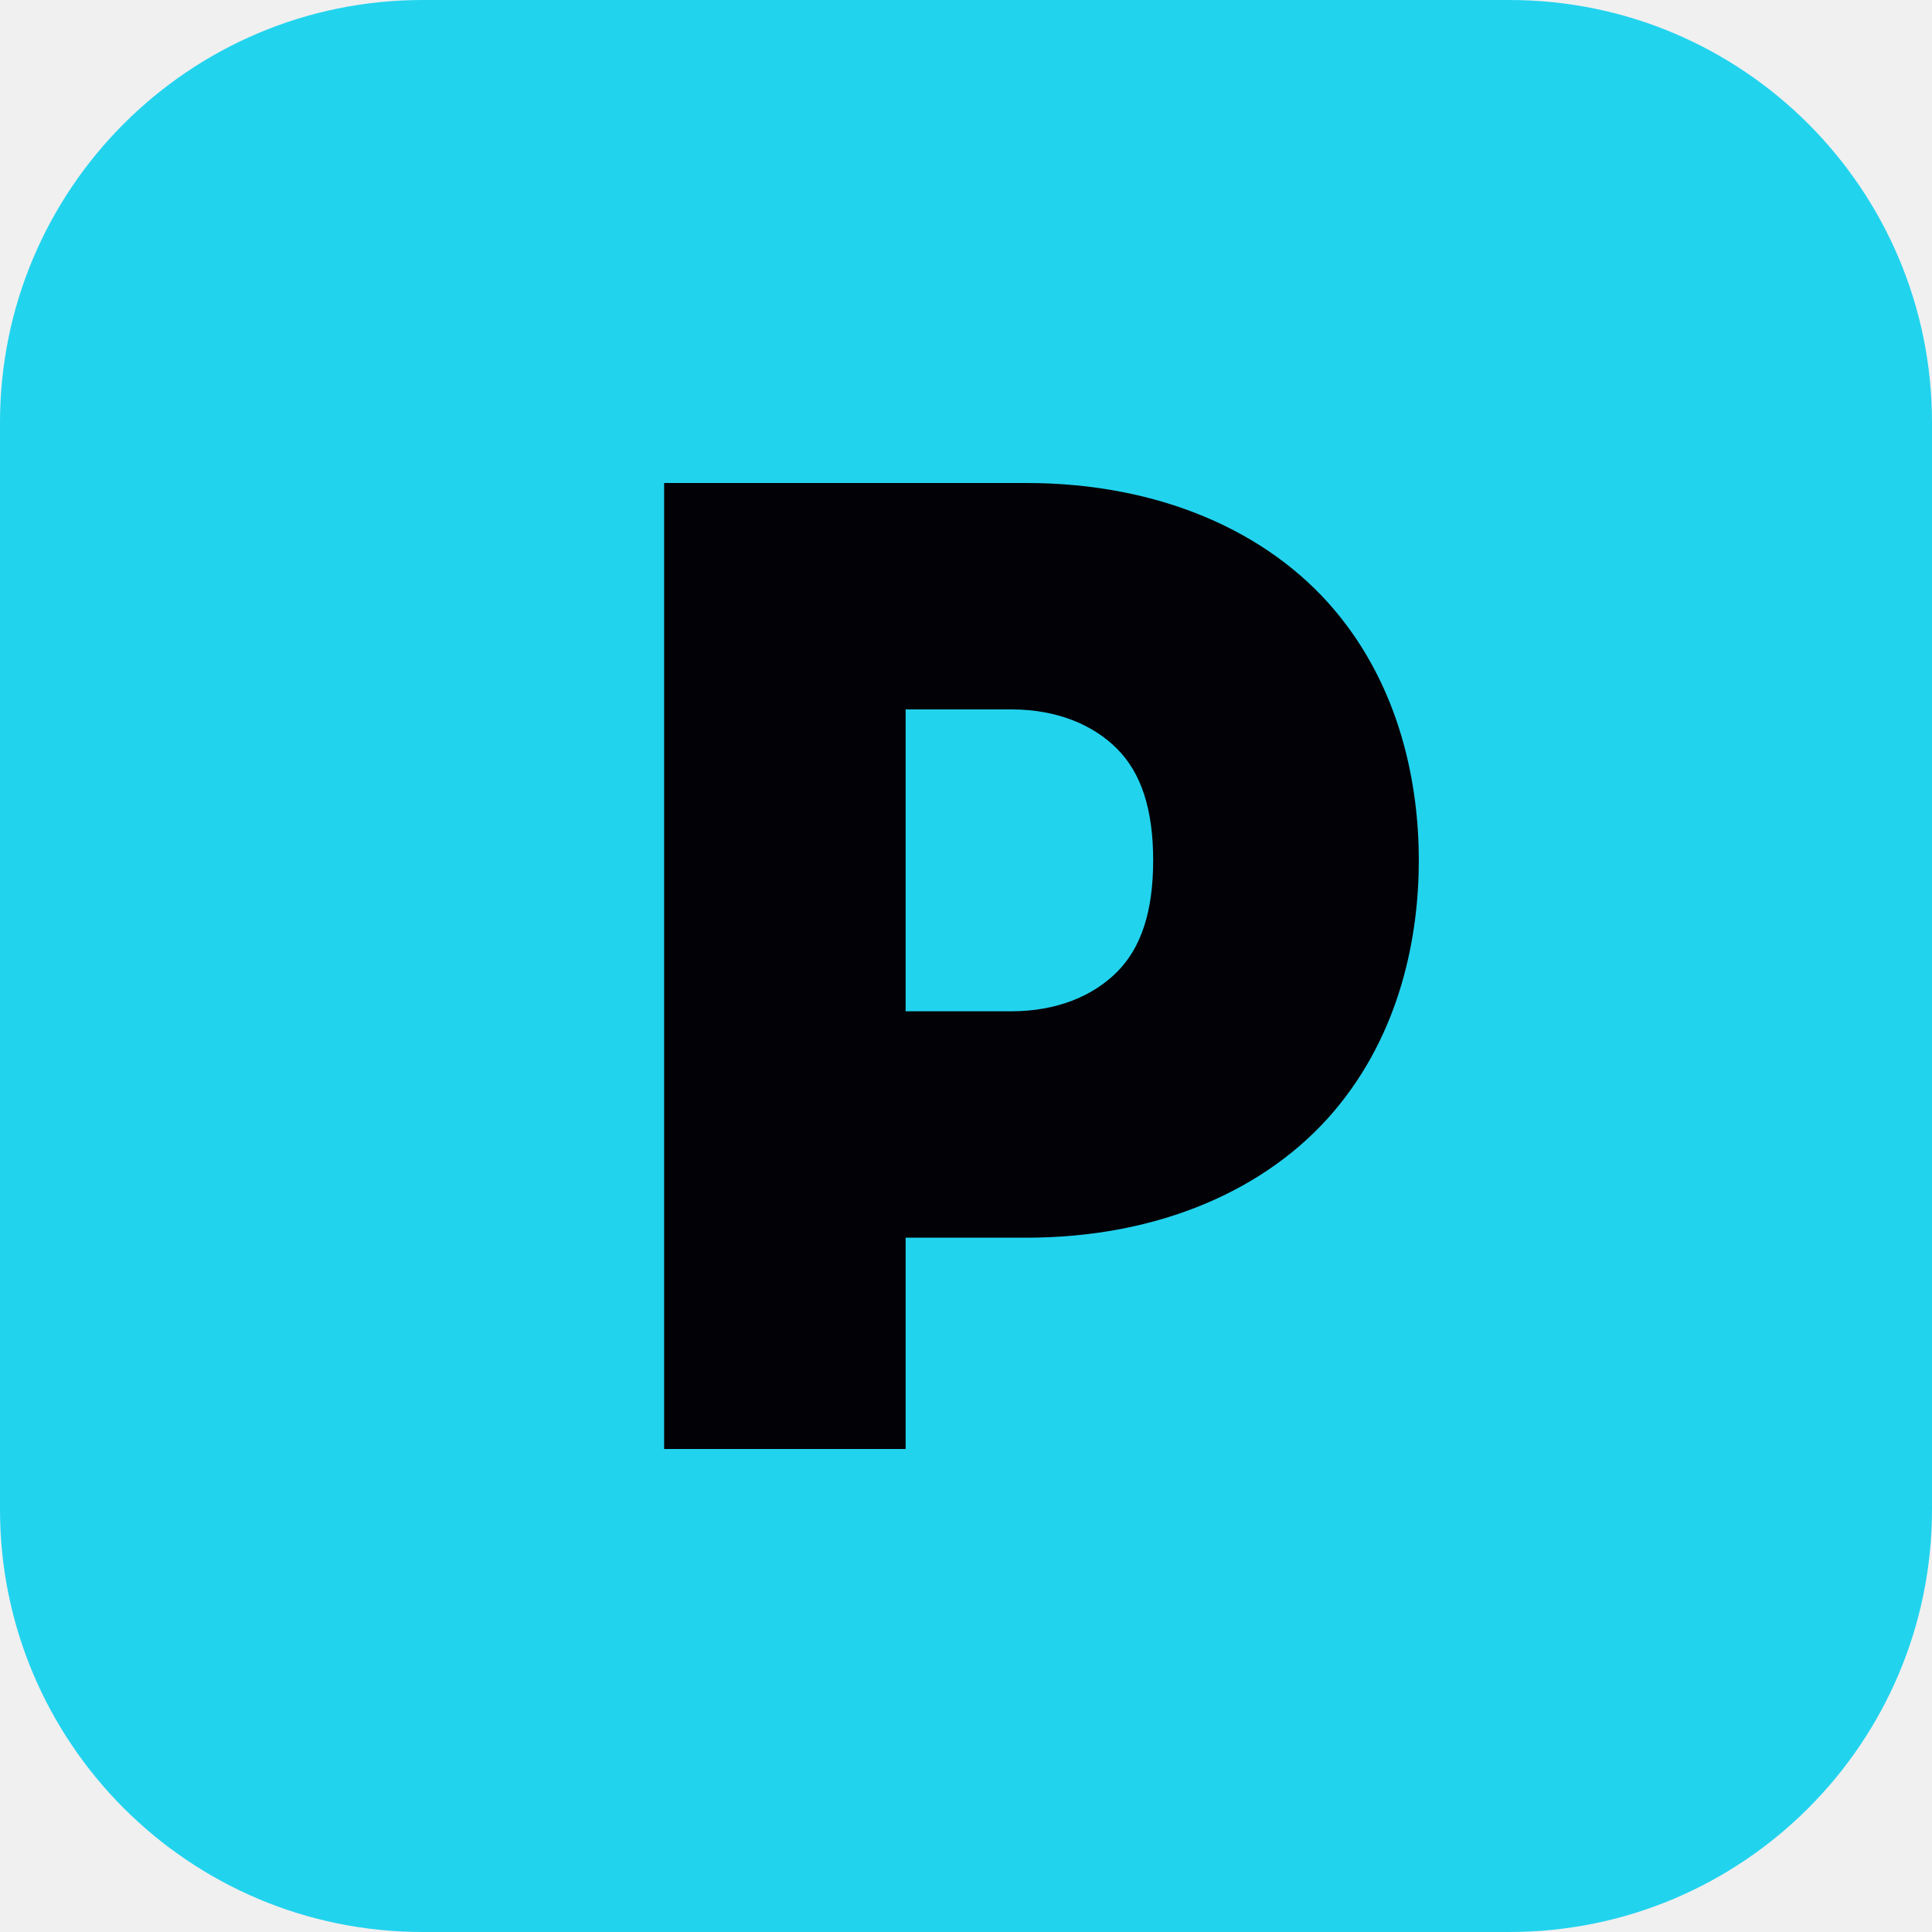
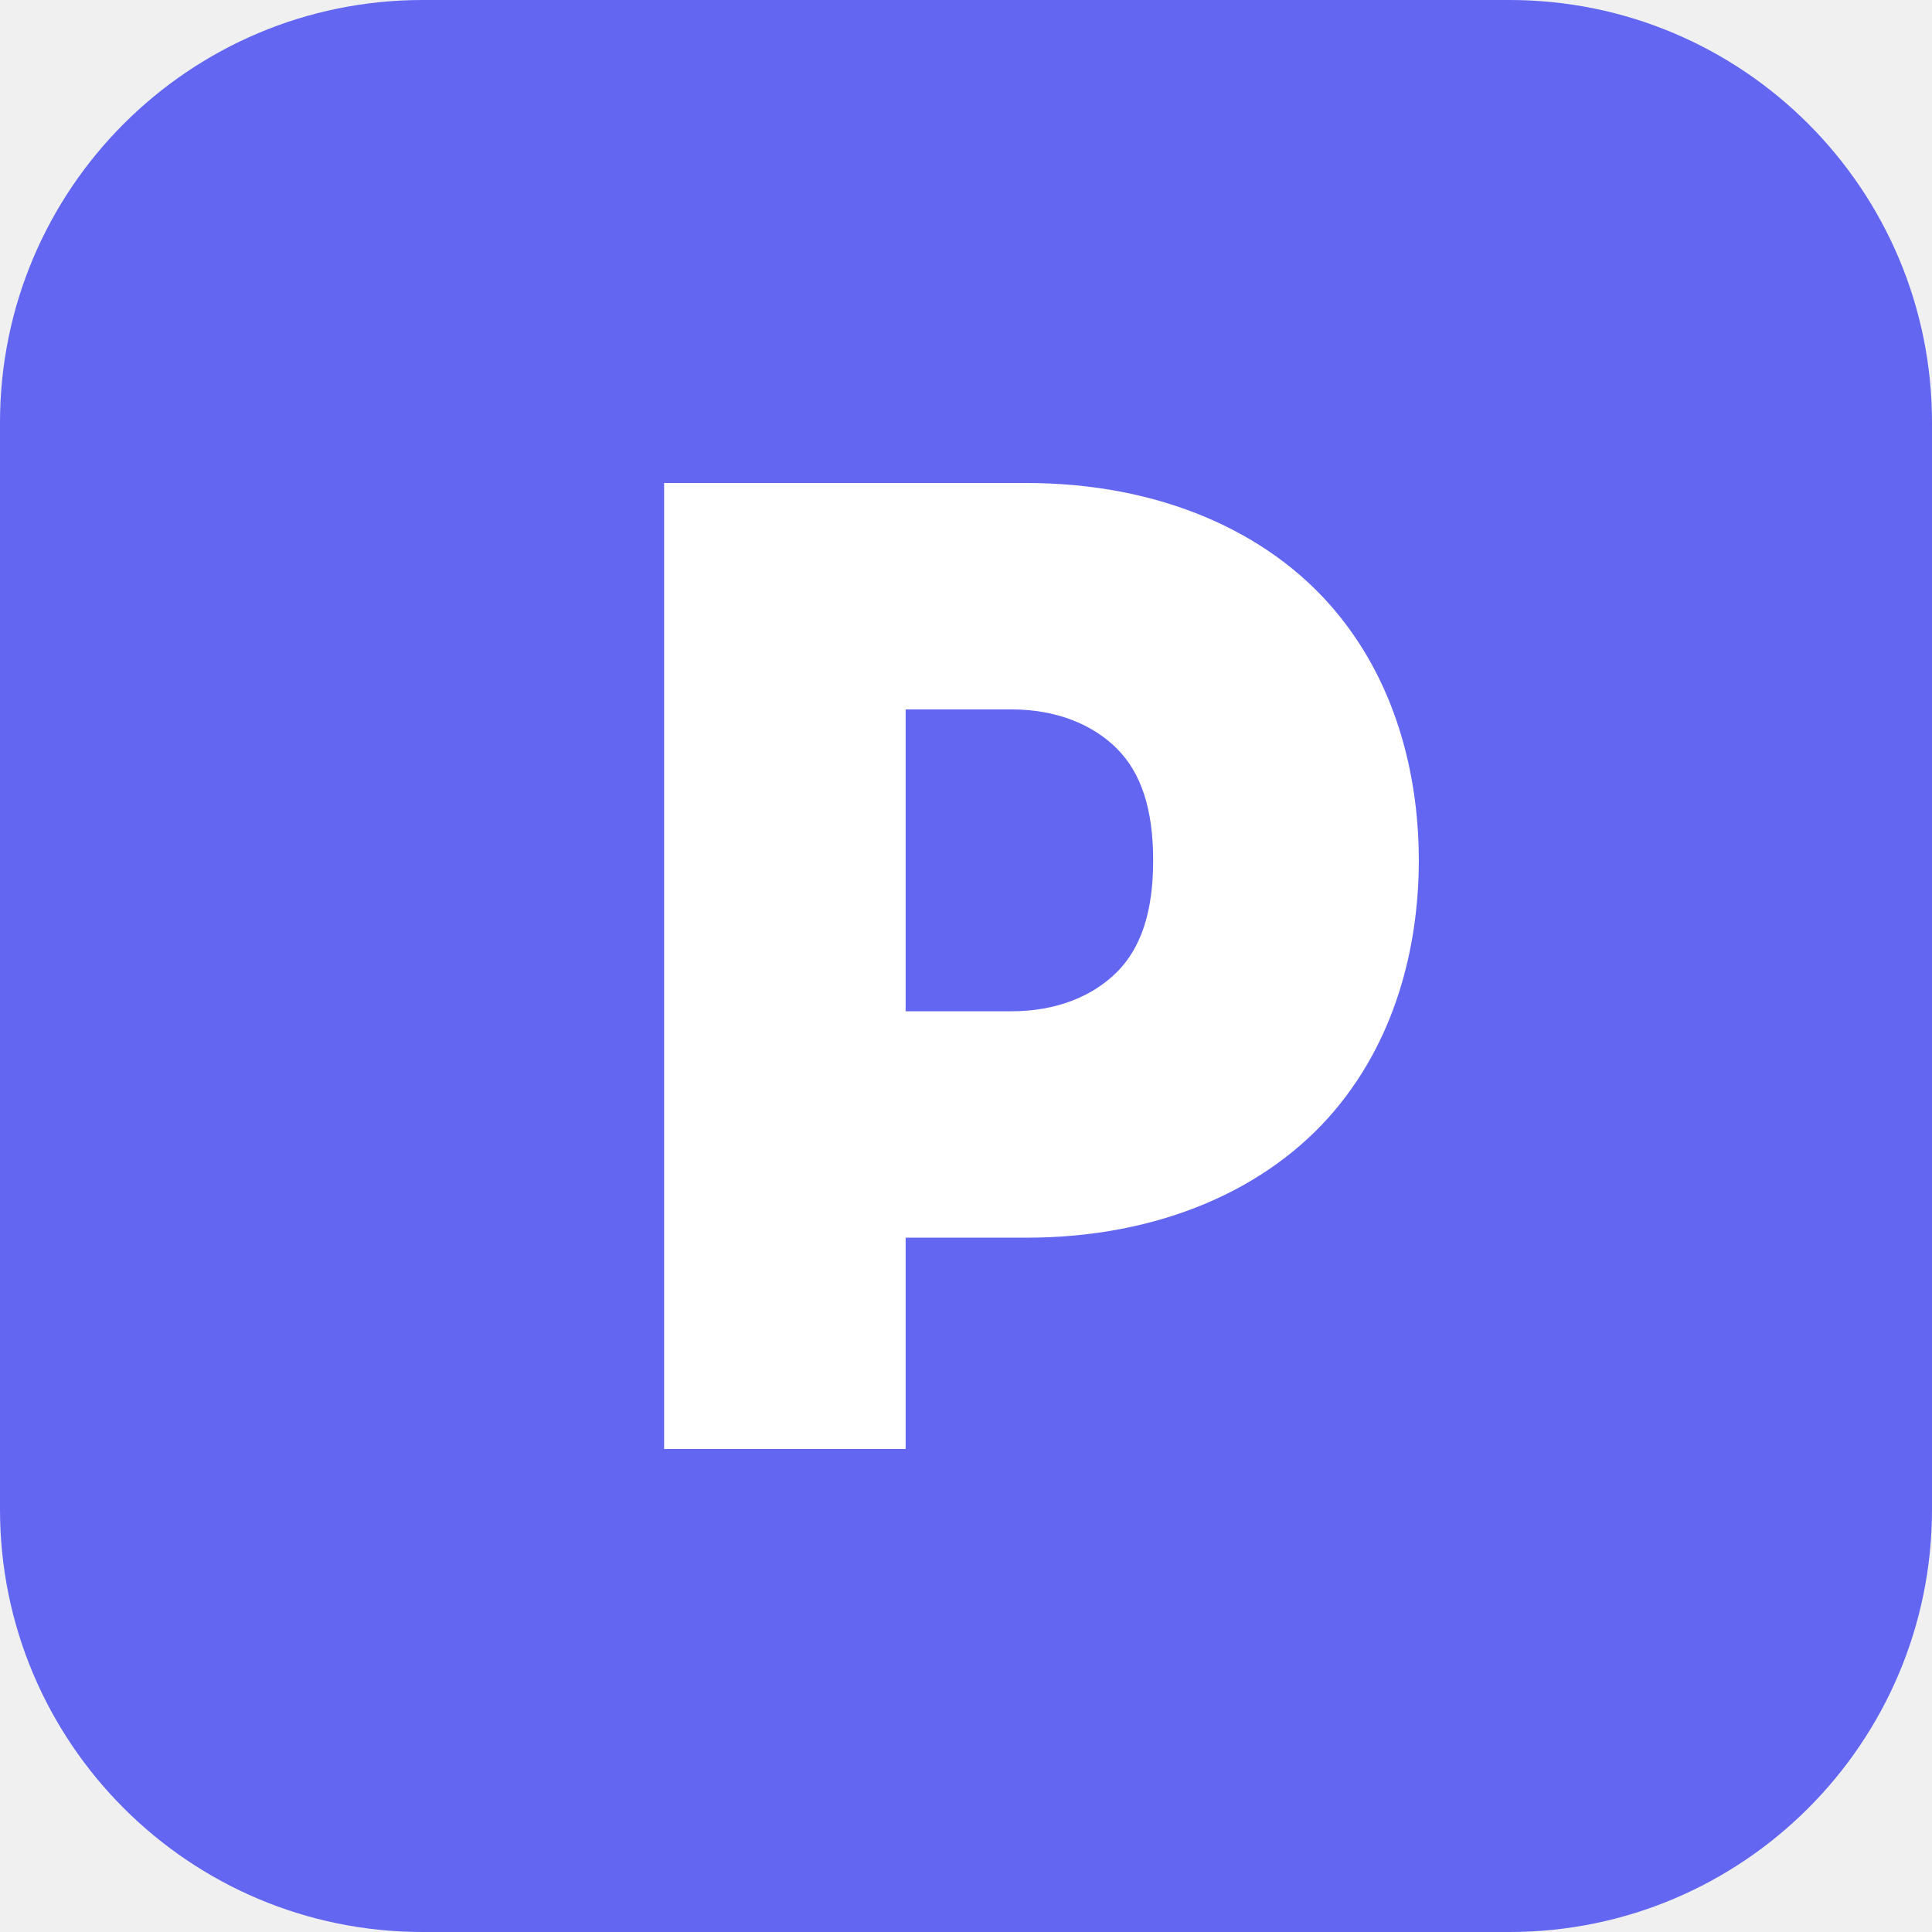
<svg xmlns="http://www.w3.org/2000/svg" viewBox="0 0 64 64" fill="none">
-   <rect width="64" height="64" rx="14" fill="#22d3ee" />
-   <path d="M22 48V16H34C38.4 16 42 17.6 44.2 20.2C46.4 22.8 47 26 47 28.5C47 31 46.4 34.2 44.2 36.8C42 39.4 38.4 41 34 41H30V48H22ZM30 33.5H33.5C35 33.5 36.2 33 37 32.2C37.8 31.4 38.2 30.2 38.2 28.5C38.2 26.8 37.8 25.6 37 24.8C36.2 24 35 23.5 33.5 23.5H30V33.5Z" fill="#020206" />
+   <rect width="64" height="64" rx="14" fill="#6366f1" />
+   <path d="M22 48V16H34C38.4 16 42 17.6 44.2 20.2C46.4 22.8 47 26 47 28.5C47 31 46.4 34.2 44.2 36.8C42 39.4 38.4 41 34 41H30V48H22ZM30 33.5H33.5C35 33.5 36.2 33 37 32.2C37.8 31.4 38.2 30.2 38.2 28.5C38.2 26.8 37.8 25.6 37 24.8C36.2 24 35 23.5 33.5 23.5H30V33.5Z" fill="#ffffff" />
</svg>
